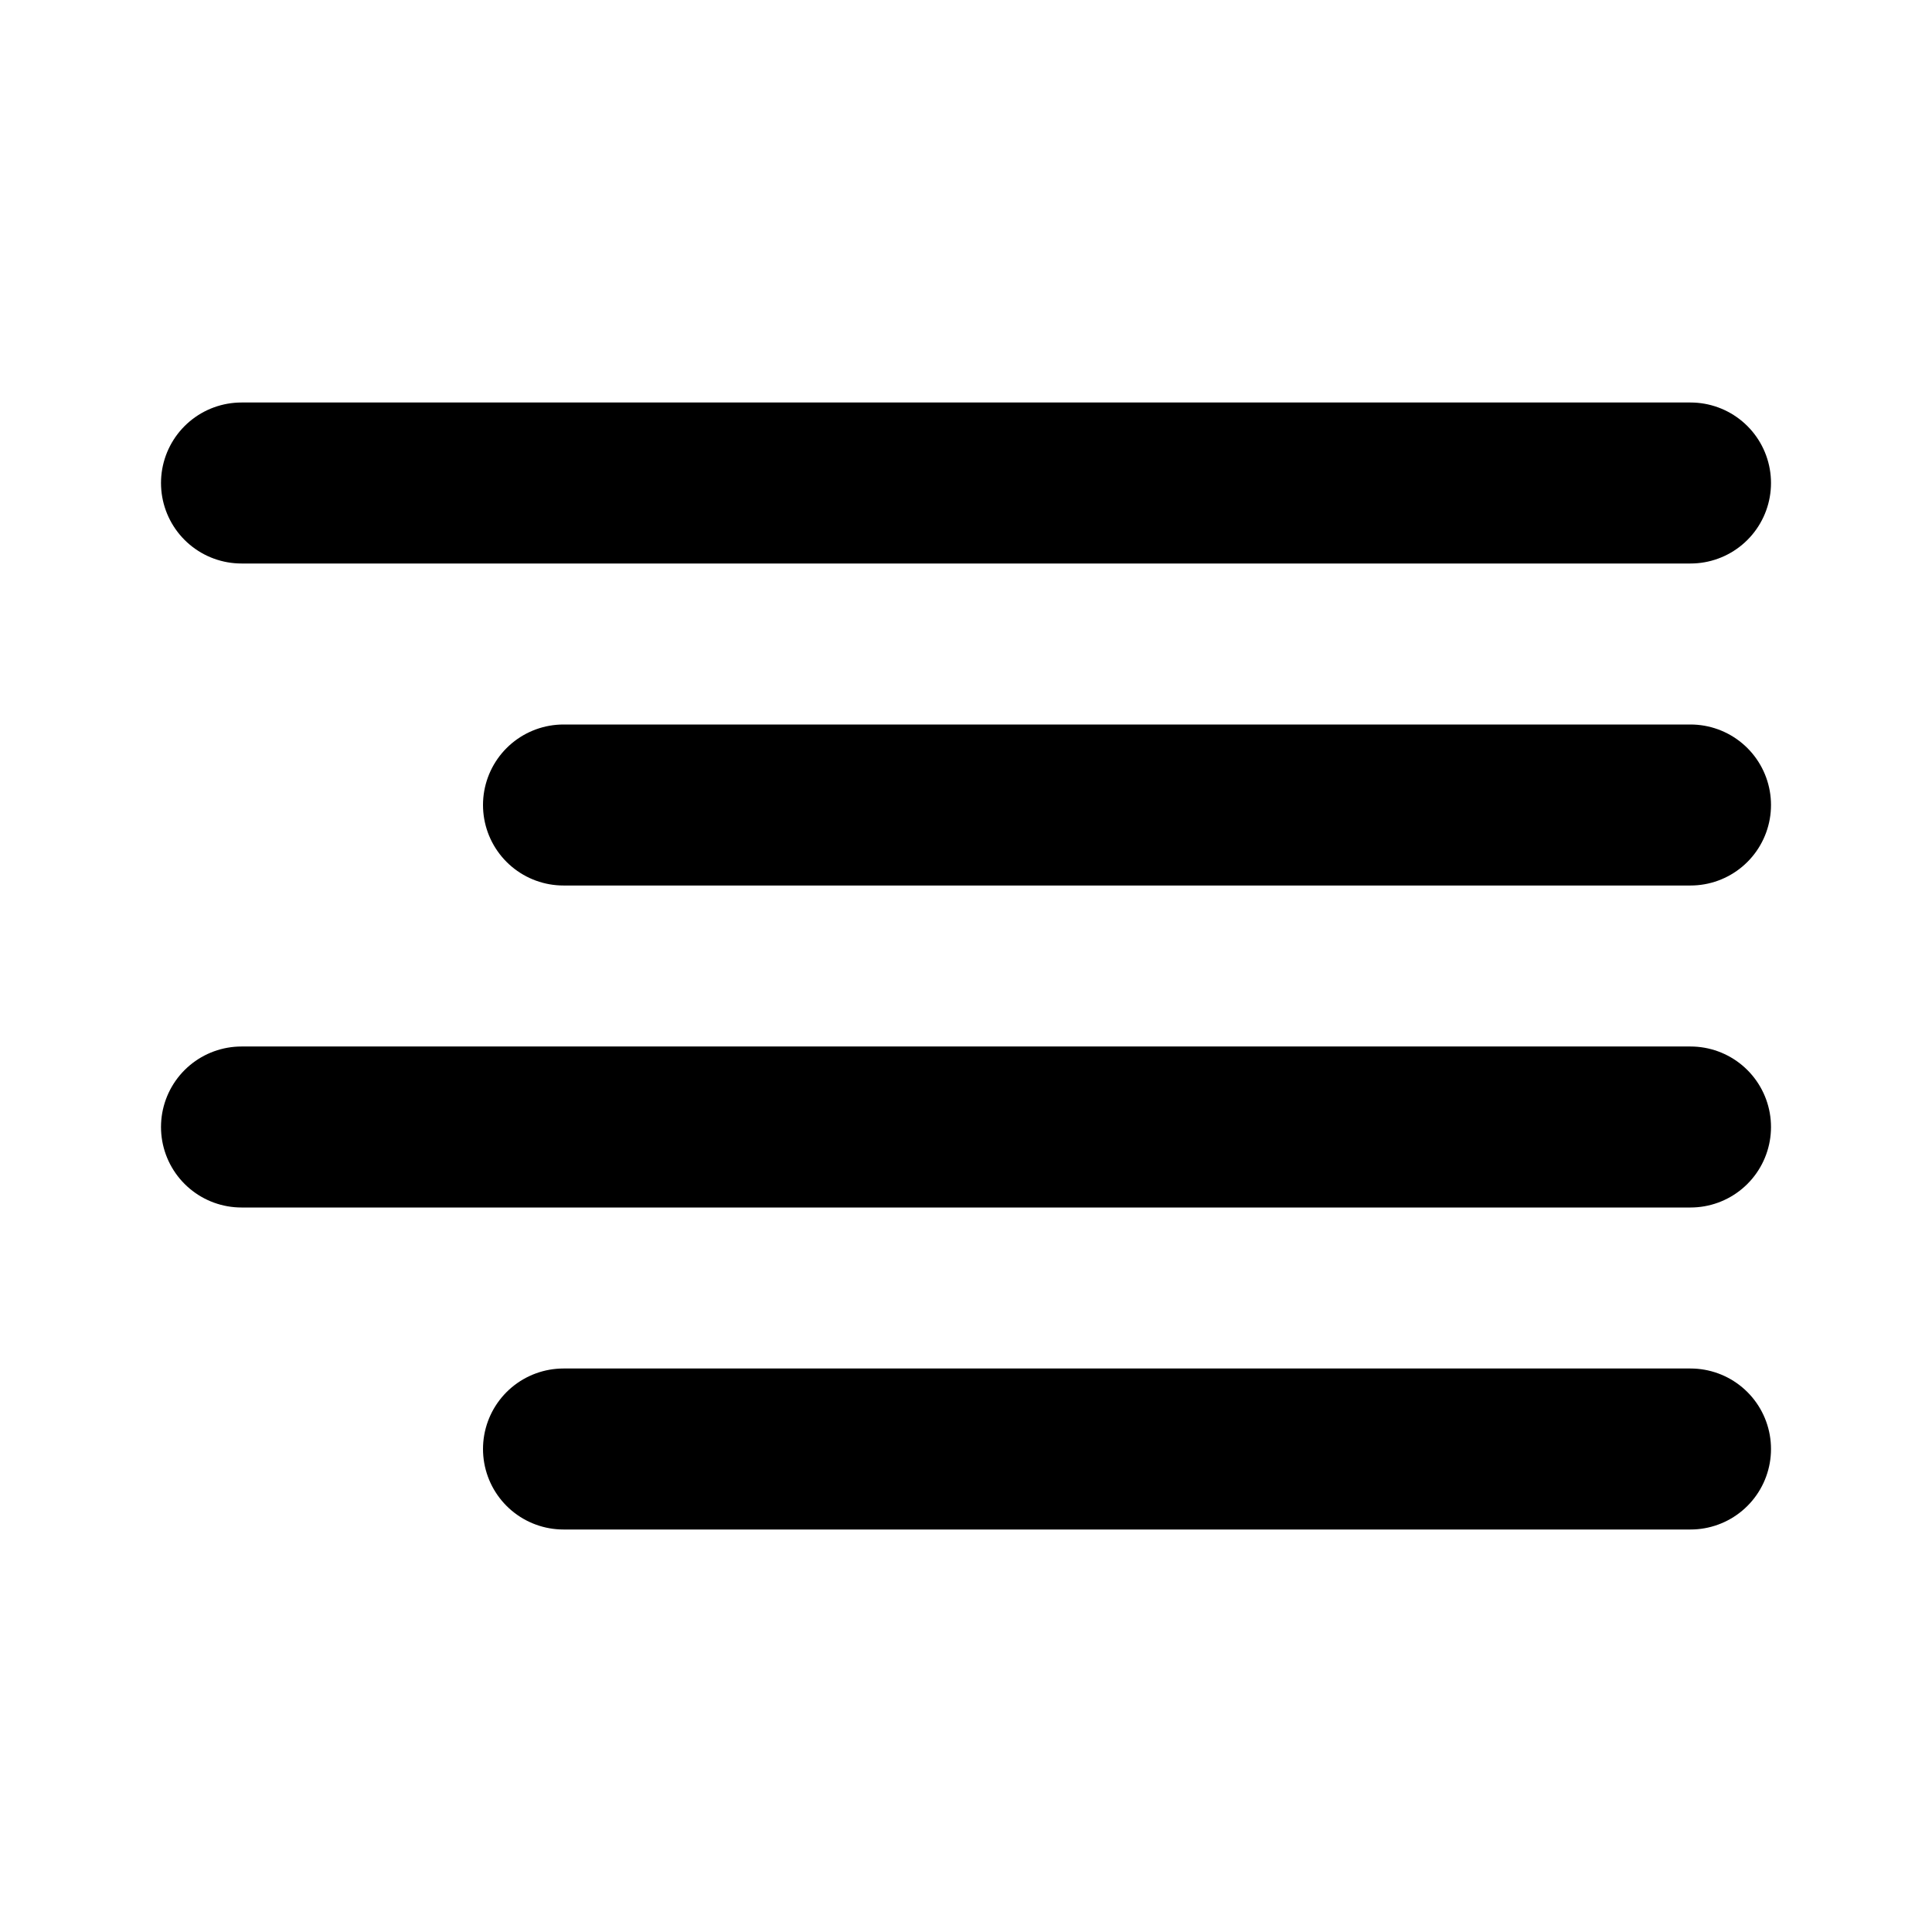
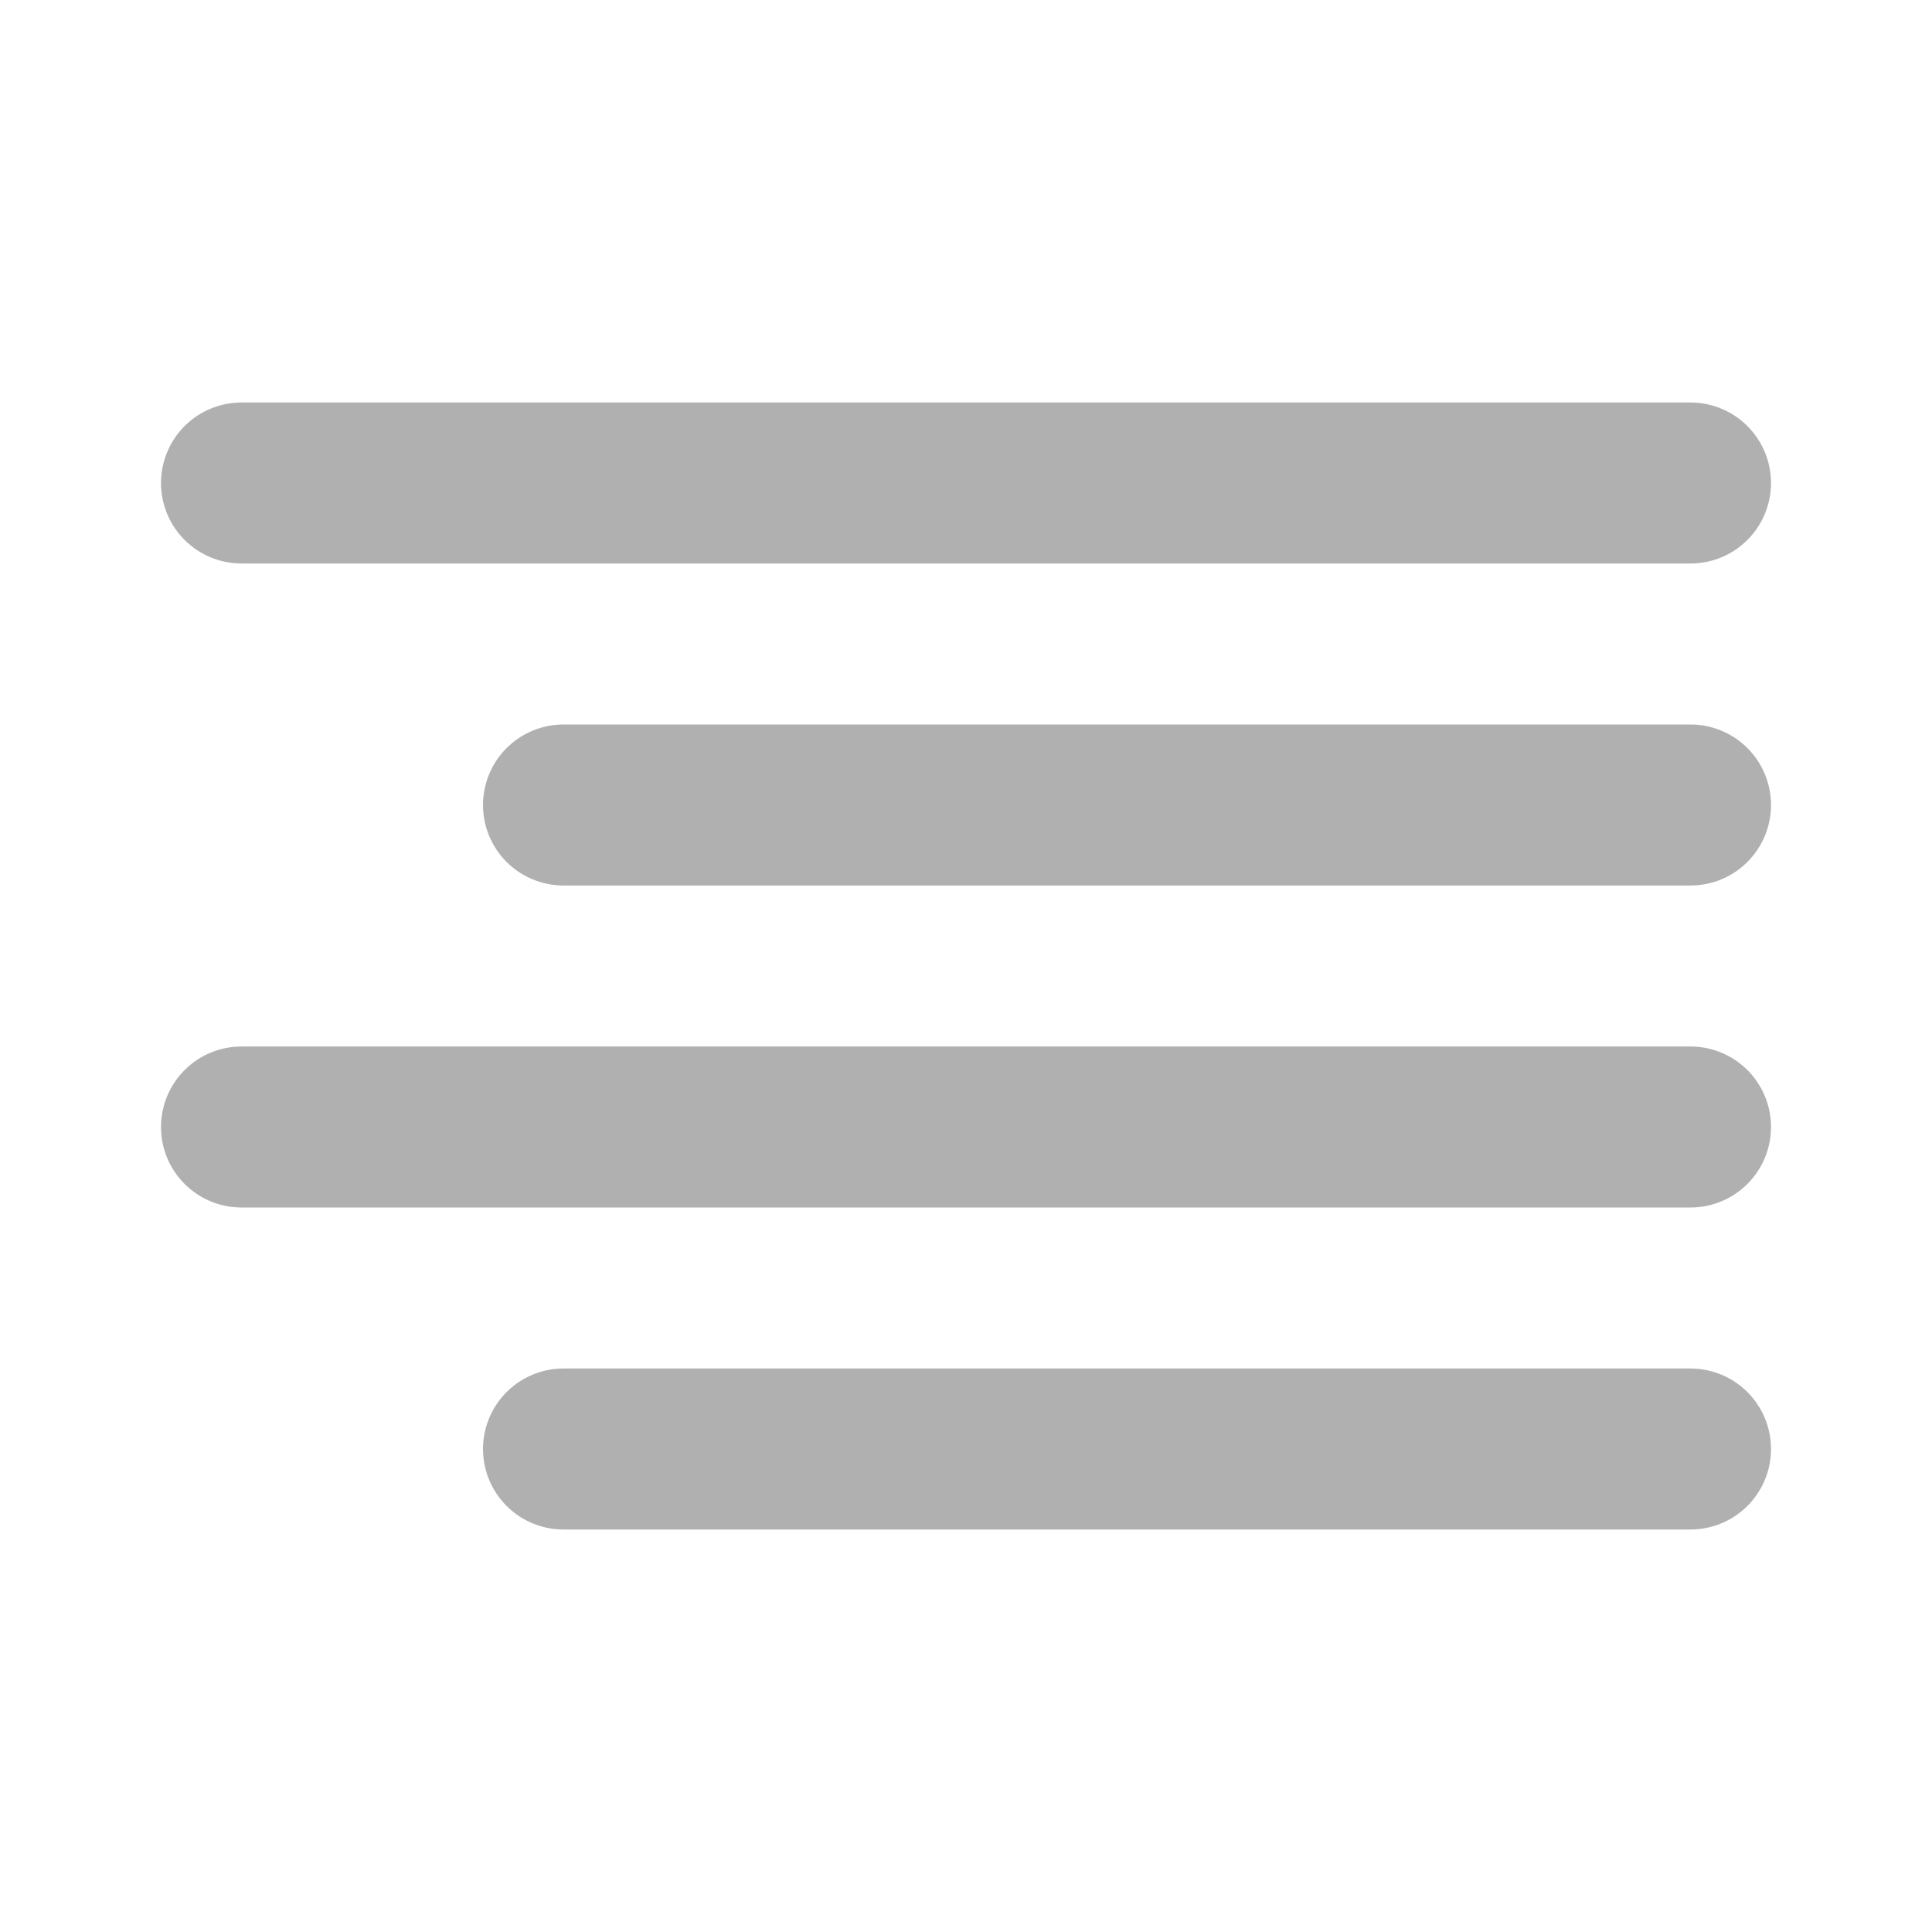
- <svg xmlns="http://www.w3.org/2000/svg" width="24" height="24" viewBox="0 0 24 24" fill="none" stroke="currentColor" stroke-width="2" stroke-linecap="round" stroke-linejoin="round" class="feather feather-align-right">
+ <svg xmlns="http://www.w3.org/2000/svg" width="24" height="24" viewBox="0 0 24 24" fill="none" stroke="#b0b0b0" stroke-width="2" stroke-linecap="round" stroke-linejoin="round" class="feather feather-align-right">
  <line x1="21" y1="10" x2="7" y2="10" />
  <line x1="21" y1="6" x2="3" y2="6" />
  <line x1="21" y1="14" x2="3" y2="14" />
  <line x1="21" y1="18" x2="7" y2="18" />
</svg>
